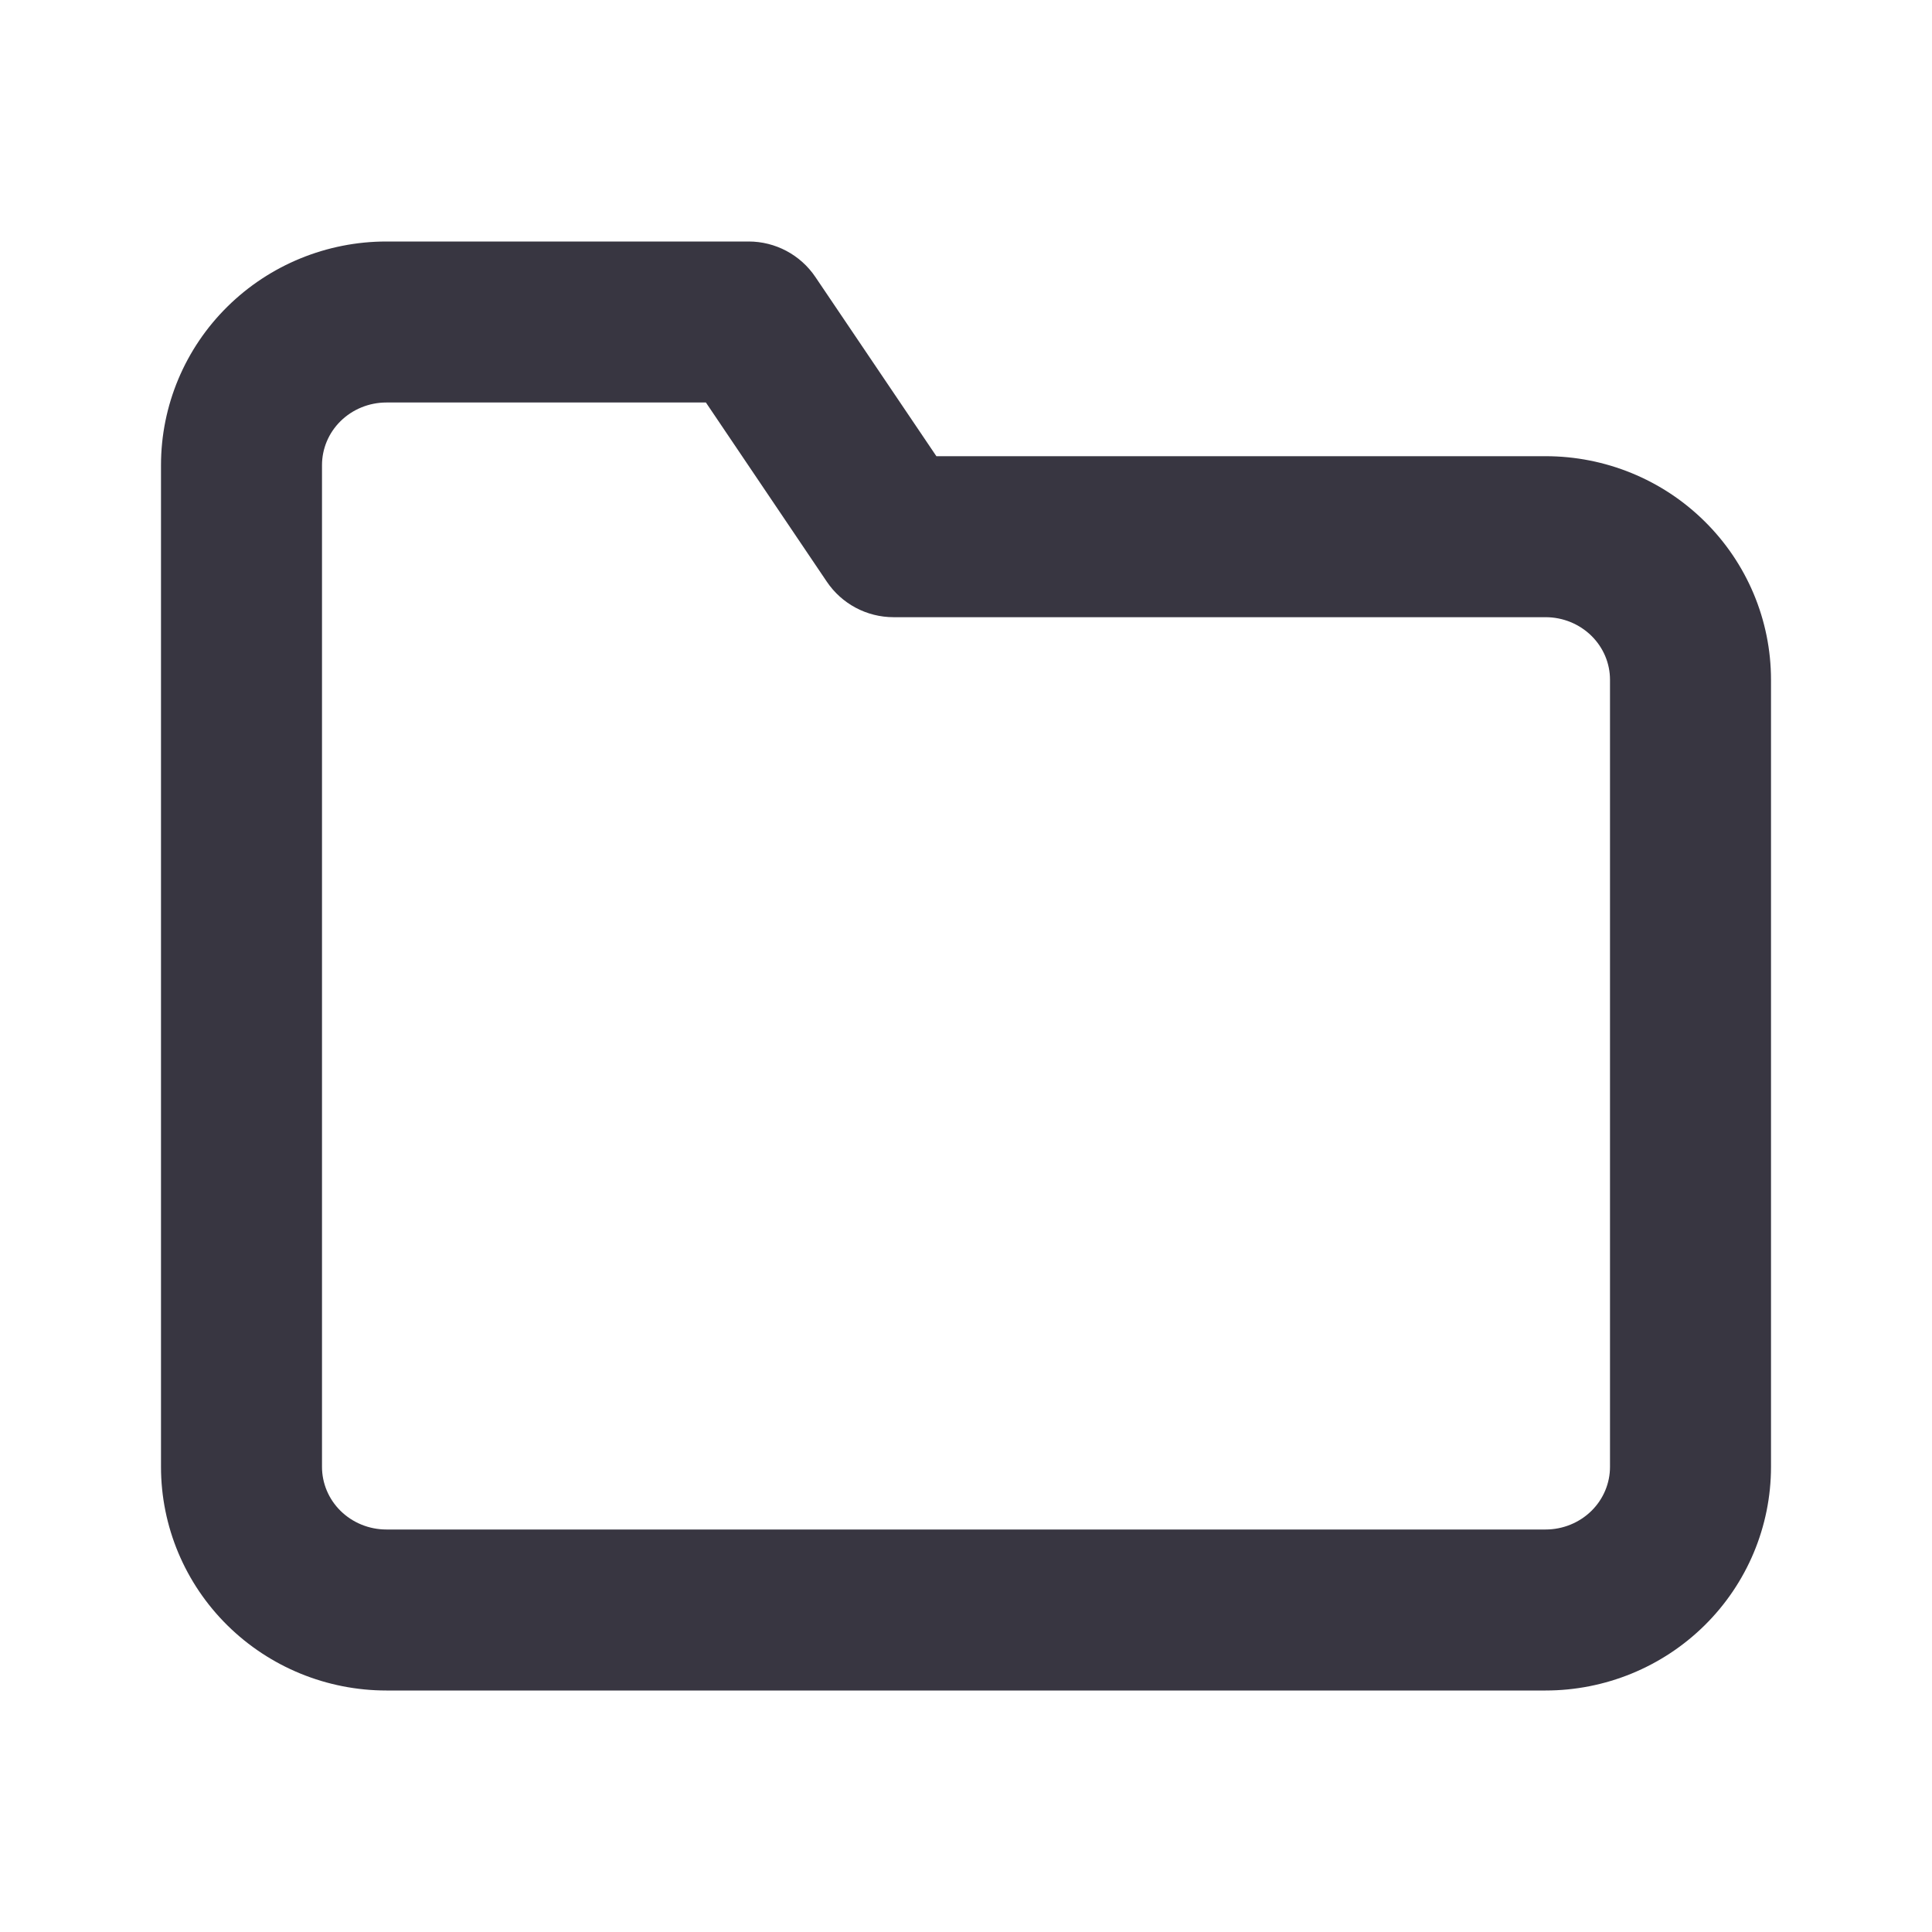
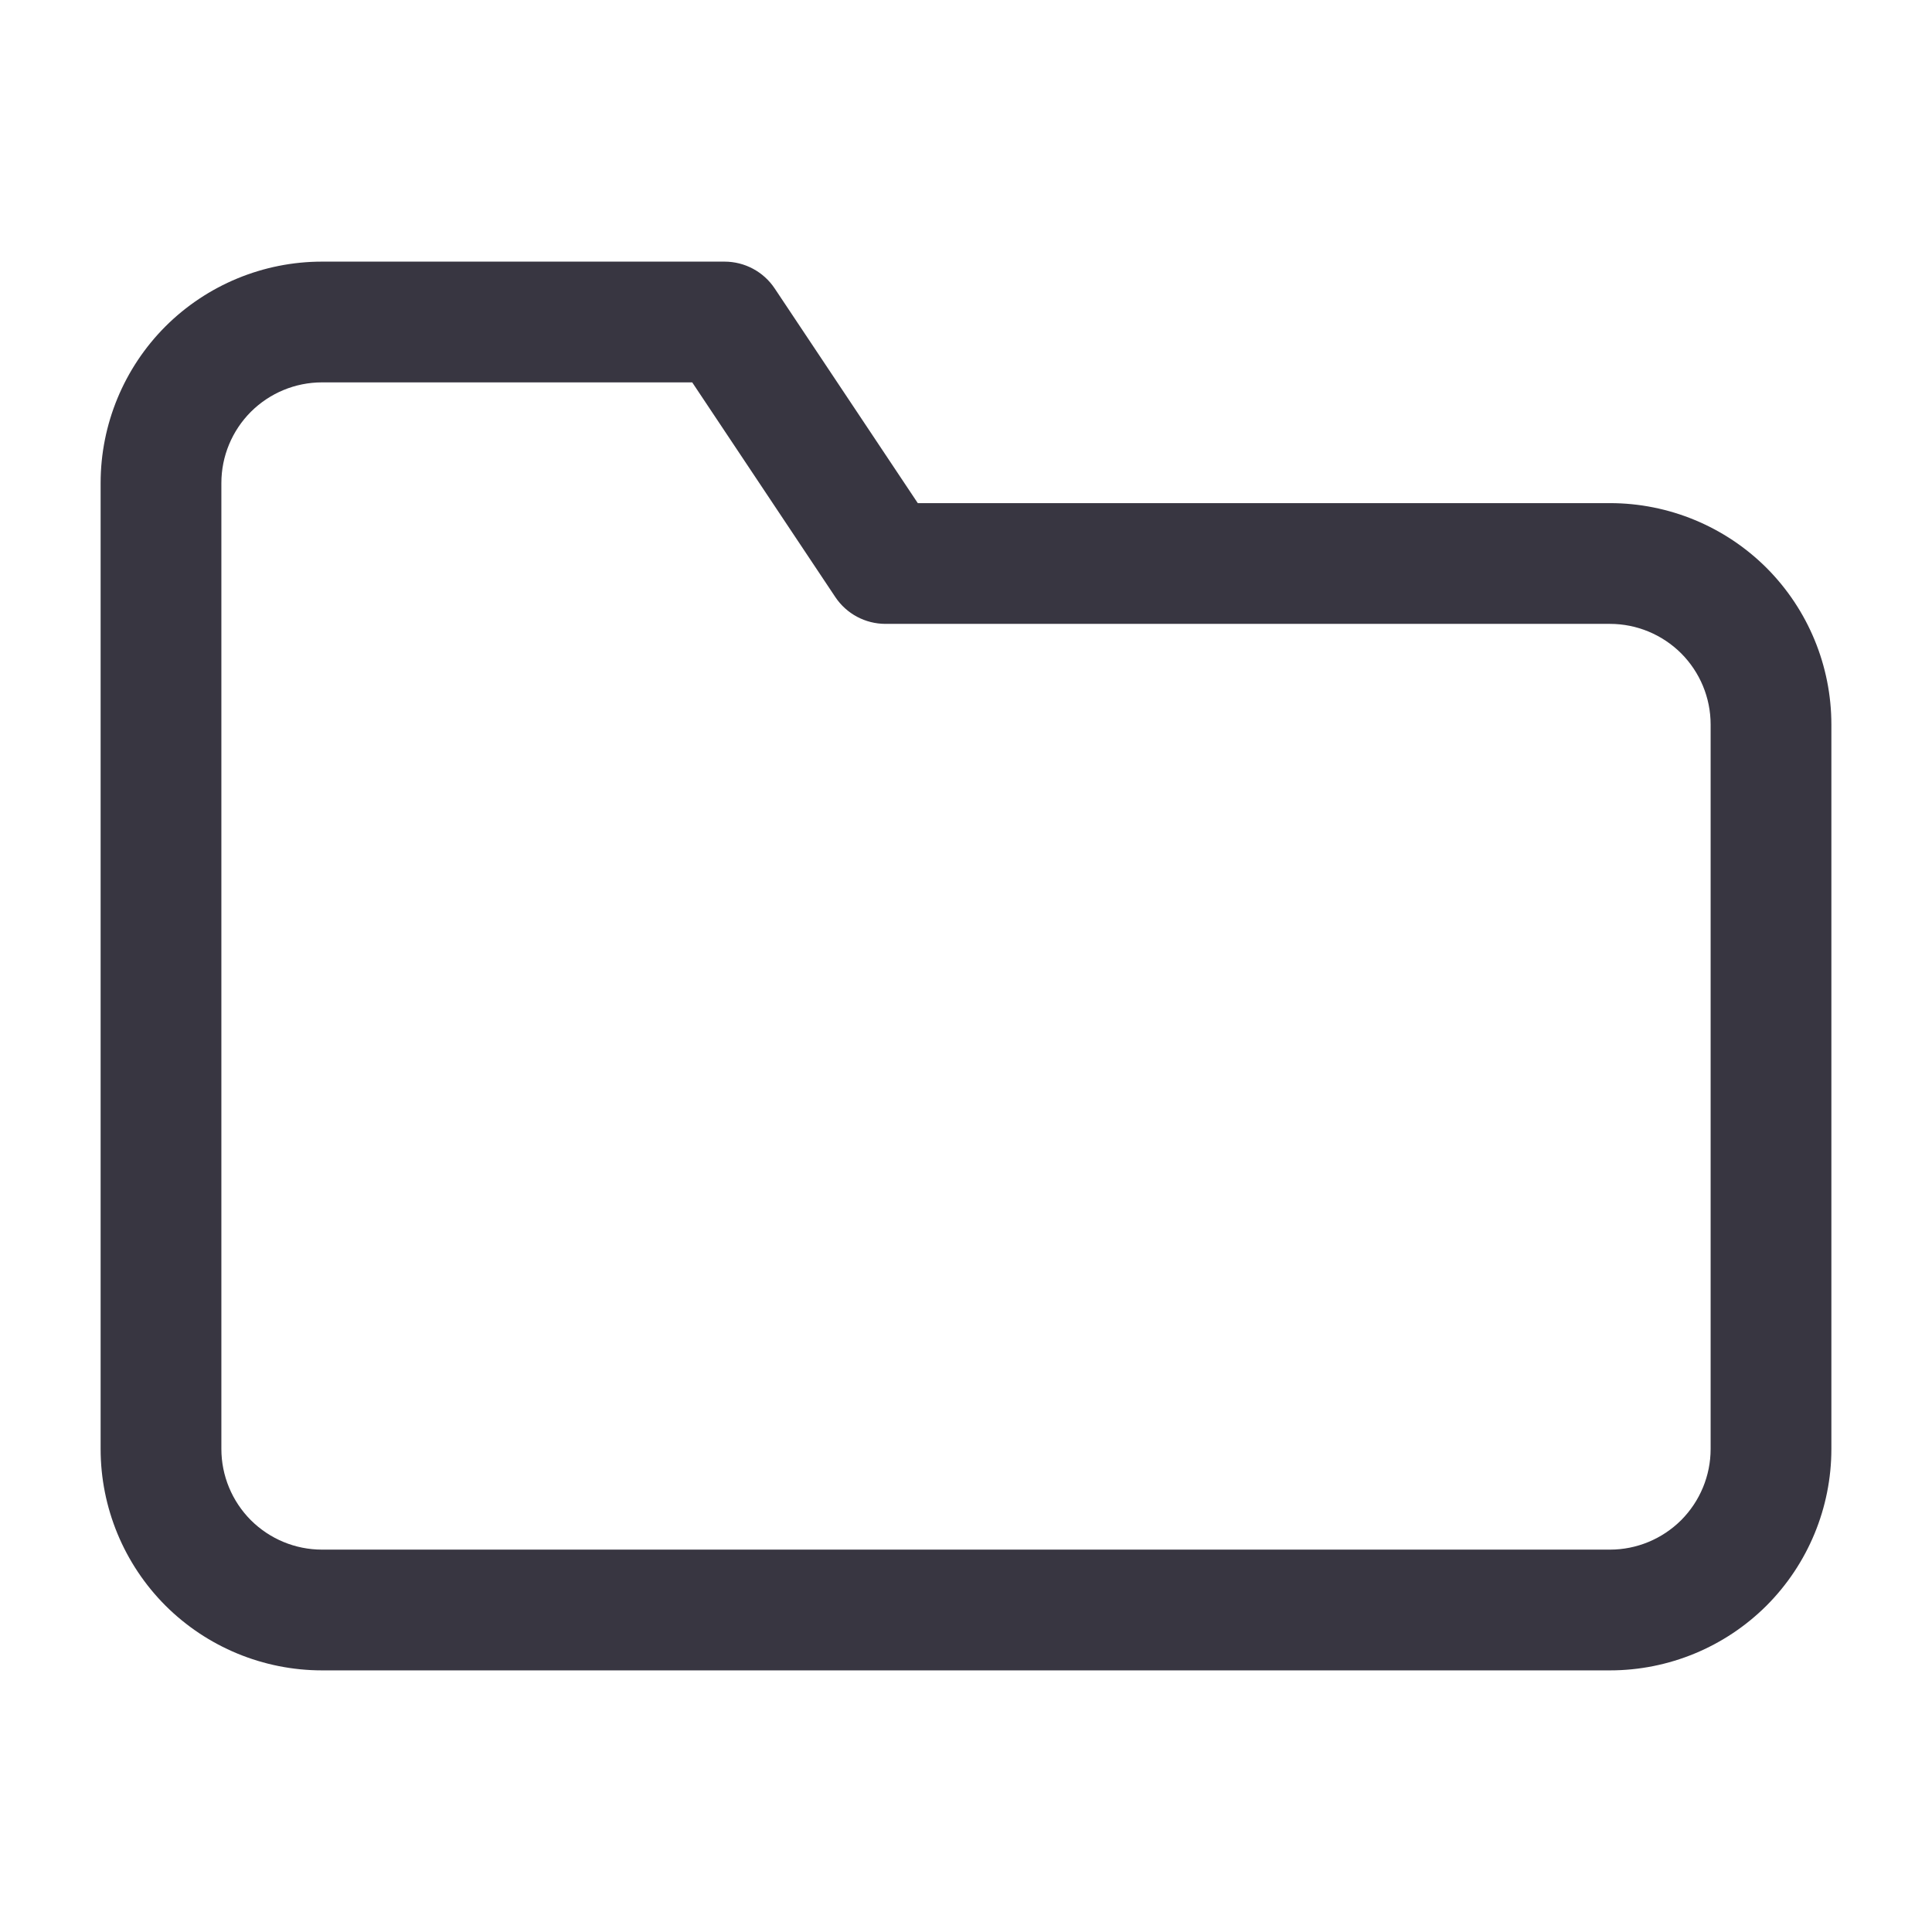
<svg xmlns="http://www.w3.org/2000/svg" width="24" height="24" viewBox="0 0 24 24" fill="none">
-   <mask id="mask0_512_1029" style="mask-type:alpha" maskUnits="userSpaceOnUse" x="2" y="3" width="20" height="18">
-     <path fill-rule="evenodd" clip-rule="evenodd" d="M4.8 5C4.584 5 4.379 5.085 4.23 5.232C4.081 5.379 4 5.576 4 5.778V18.222C4 18.424 4.081 18.621 4.23 18.768C4.379 18.915 4.584 19 4.8 19H19.2C19.416 19 19.621 18.915 19.77 18.768C19.919 18.621 20 18.424 20 18.222V8.444C20 8.242 19.919 8.046 19.77 7.899C19.621 7.752 19.416 7.667 19.2 7.667H11.1C10.768 7.667 10.457 7.502 10.271 7.226L8.769 5H4.8ZM2.825 3.809C3.351 3.29 4.061 3 4.8 3H9.3C9.632 3 9.943 3.165 10.129 3.441L11.632 5.667H19.2C19.939 5.667 20.649 5.956 21.175 6.476C21.702 6.996 22 7.704 22 8.444V18.222C22 18.963 21.702 19.671 21.175 20.191C20.649 20.71 19.939 21 19.2 21H4.8C4.061 21 3.351 20.71 2.825 20.191C2.298 19.671 2 18.963 2 18.222V5.778C2 5.037 2.298 4.329 2.825 3.809Z" fill="#383641" />
+   <mask id="mask0_512_1029" style="mask-type:alpha" maskUnits="userSpaceOnUse" x="1" y="3" width="22" height="18">
+     <path fill-rule="evenodd" clip-rule="evenodd" d="M4 4.75C3.668 4.75 3.351 4.882 3.116 5.116C2.882 5.351 2.75 5.668 2.75 6V18C2.75 18.331 2.882 18.649 3.116 18.884C3.351 19.118 3.668 19.25 4 19.25H20C20.331 19.25 20.649 19.118 20.884 18.884C21.118 18.649 21.25 18.331 21.25 18V9C21.25 8.668 21.118 8.351 20.884 8.116C20.649 7.882 20.331 7.75 20 7.75H11C10.749 7.75 10.515 7.625 10.376 7.416L8.599 4.75H4ZM2.055 4.055C2.571 3.54 3.271 3.25 4 3.25H9C9.251 3.25 9.485 3.375 9.624 3.584L11.401 6.25H20C20.729 6.25 21.429 6.54 21.945 7.055C22.46 7.571 22.75 8.271 22.75 9V18C22.75 18.729 22.46 19.429 21.945 19.945C21.429 20.46 20.729 20.75 20 20.75H4C3.271 20.75 2.571 20.46 2.055 19.945C1.54 19.429 1.25 18.729 1.25 18V6C1.25 5.271 1.54 4.571 2.055 4.055Z" fill="#383641" />
  </mask>
  <g mask="url(#mask0_512_1029)">
    <rect width="24" height="24" fill="#383641" />
  </g>
</svg>
